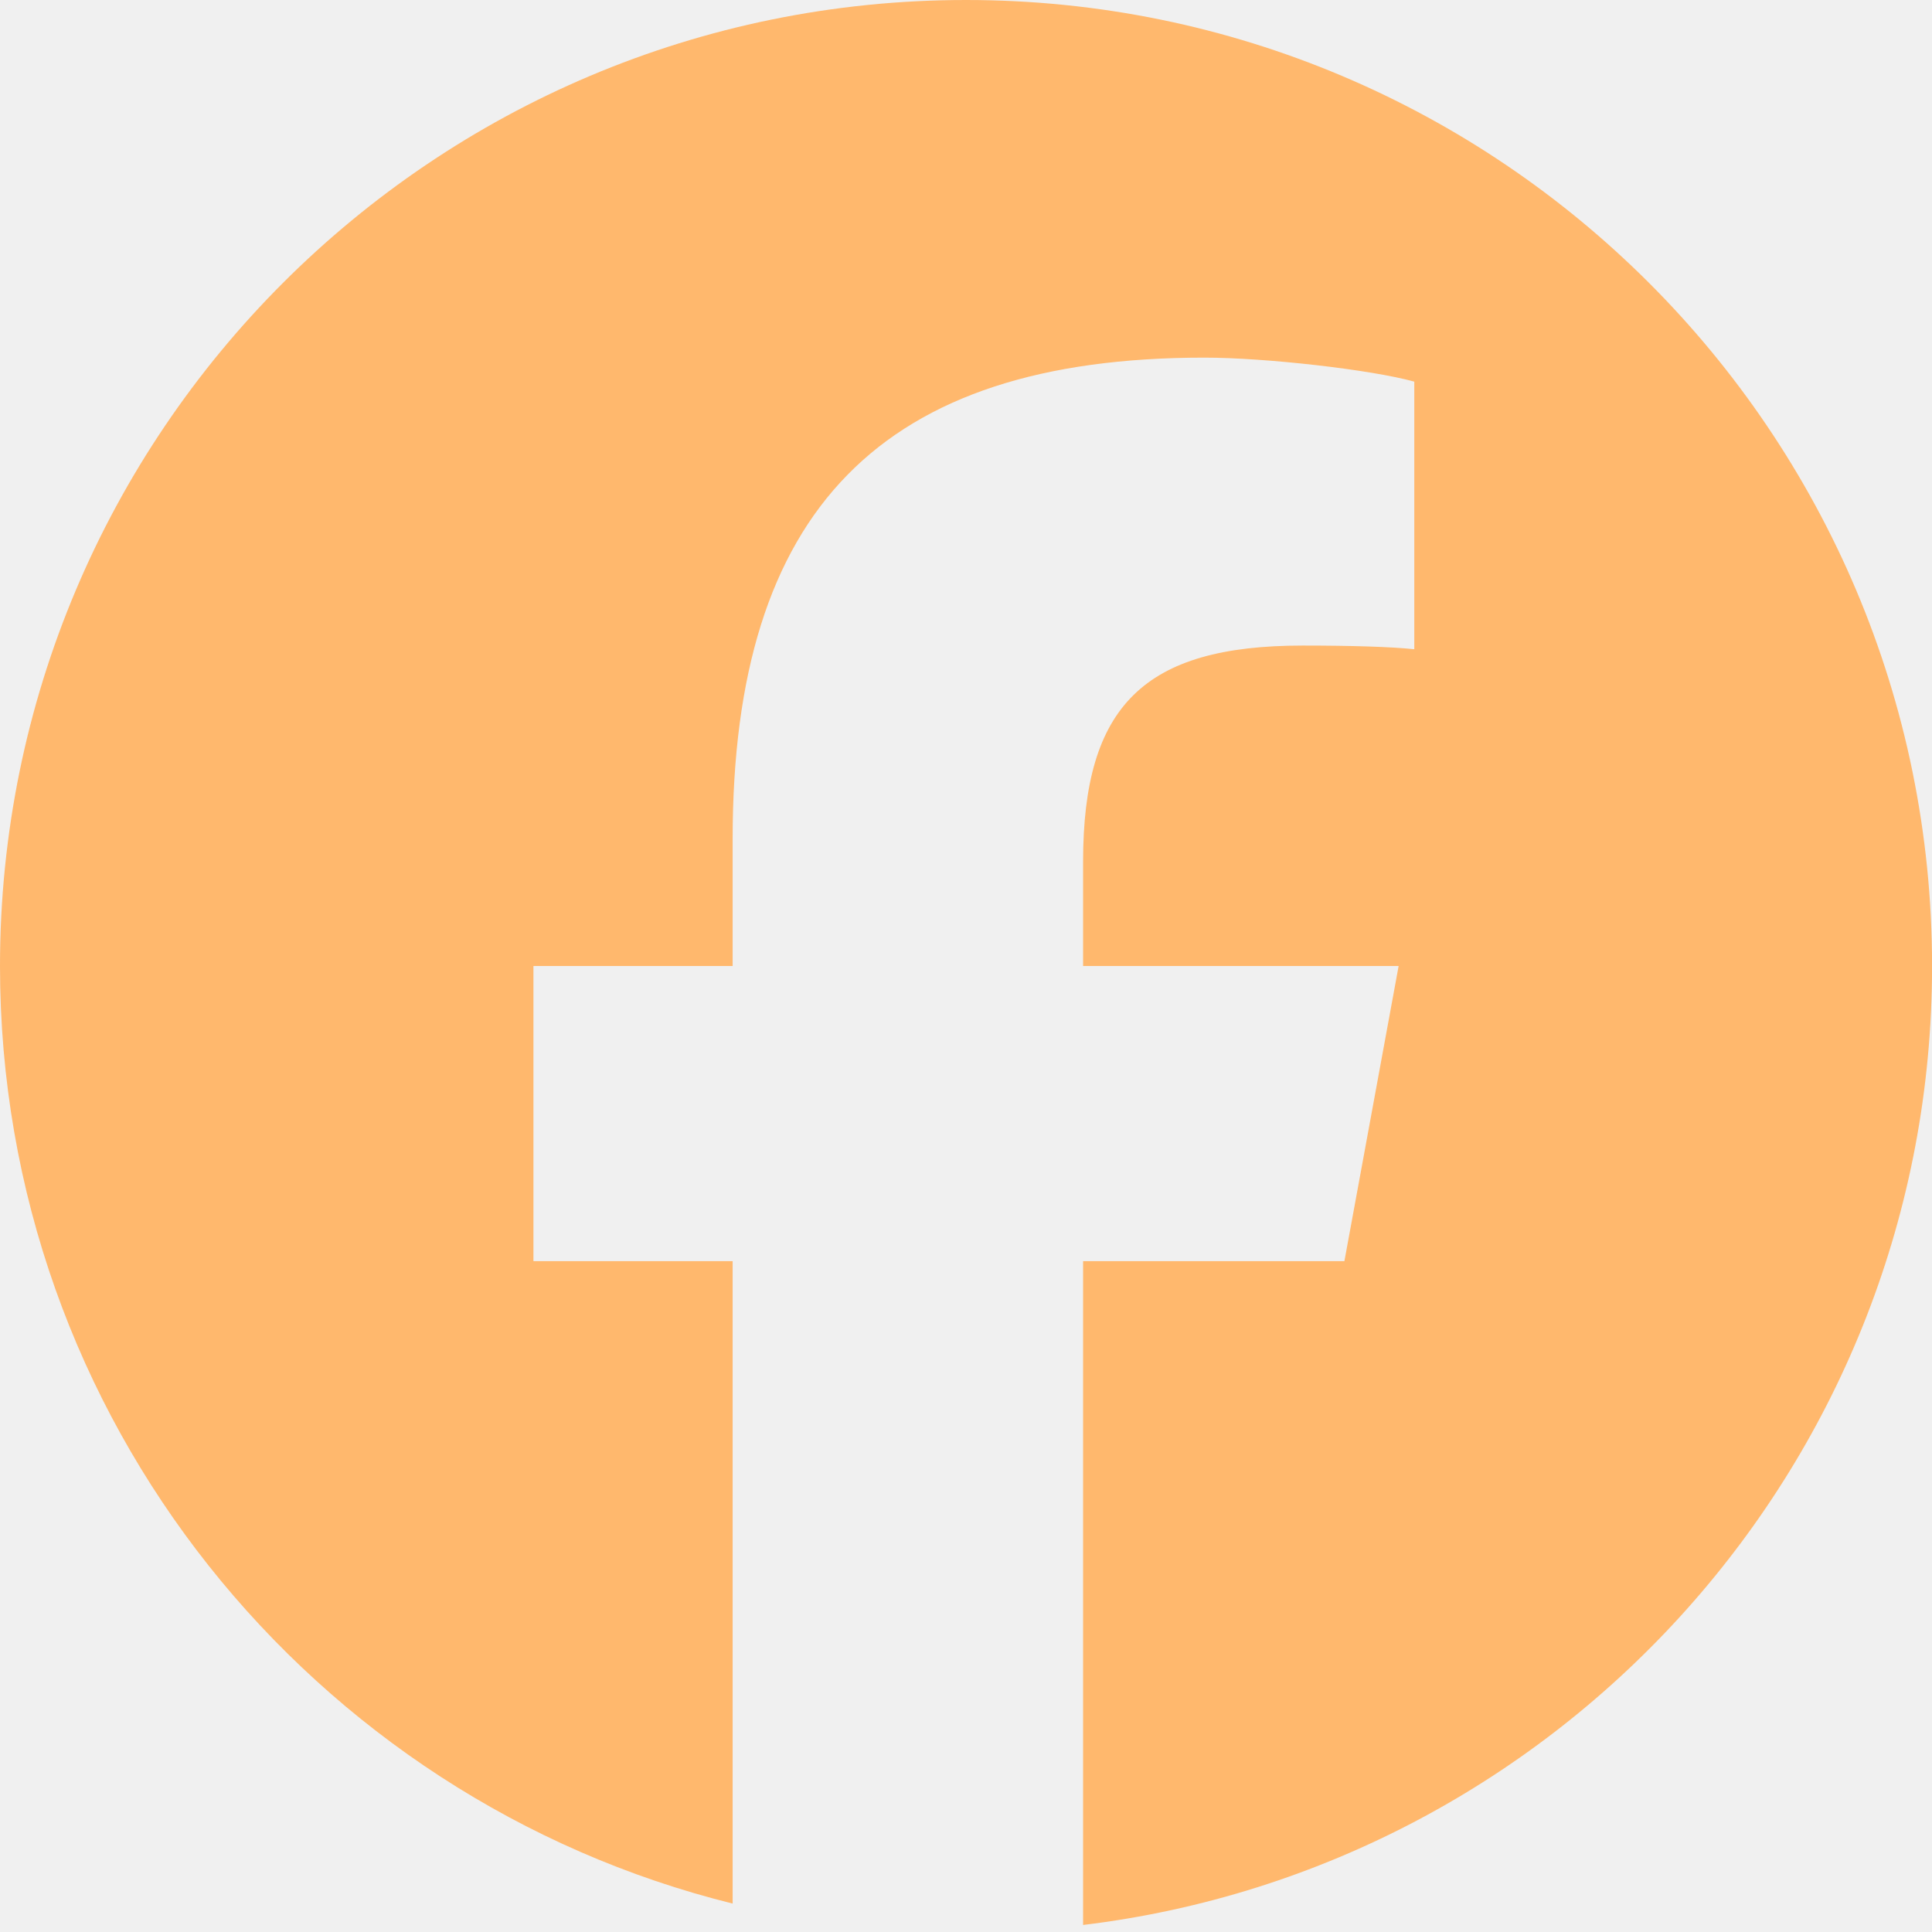
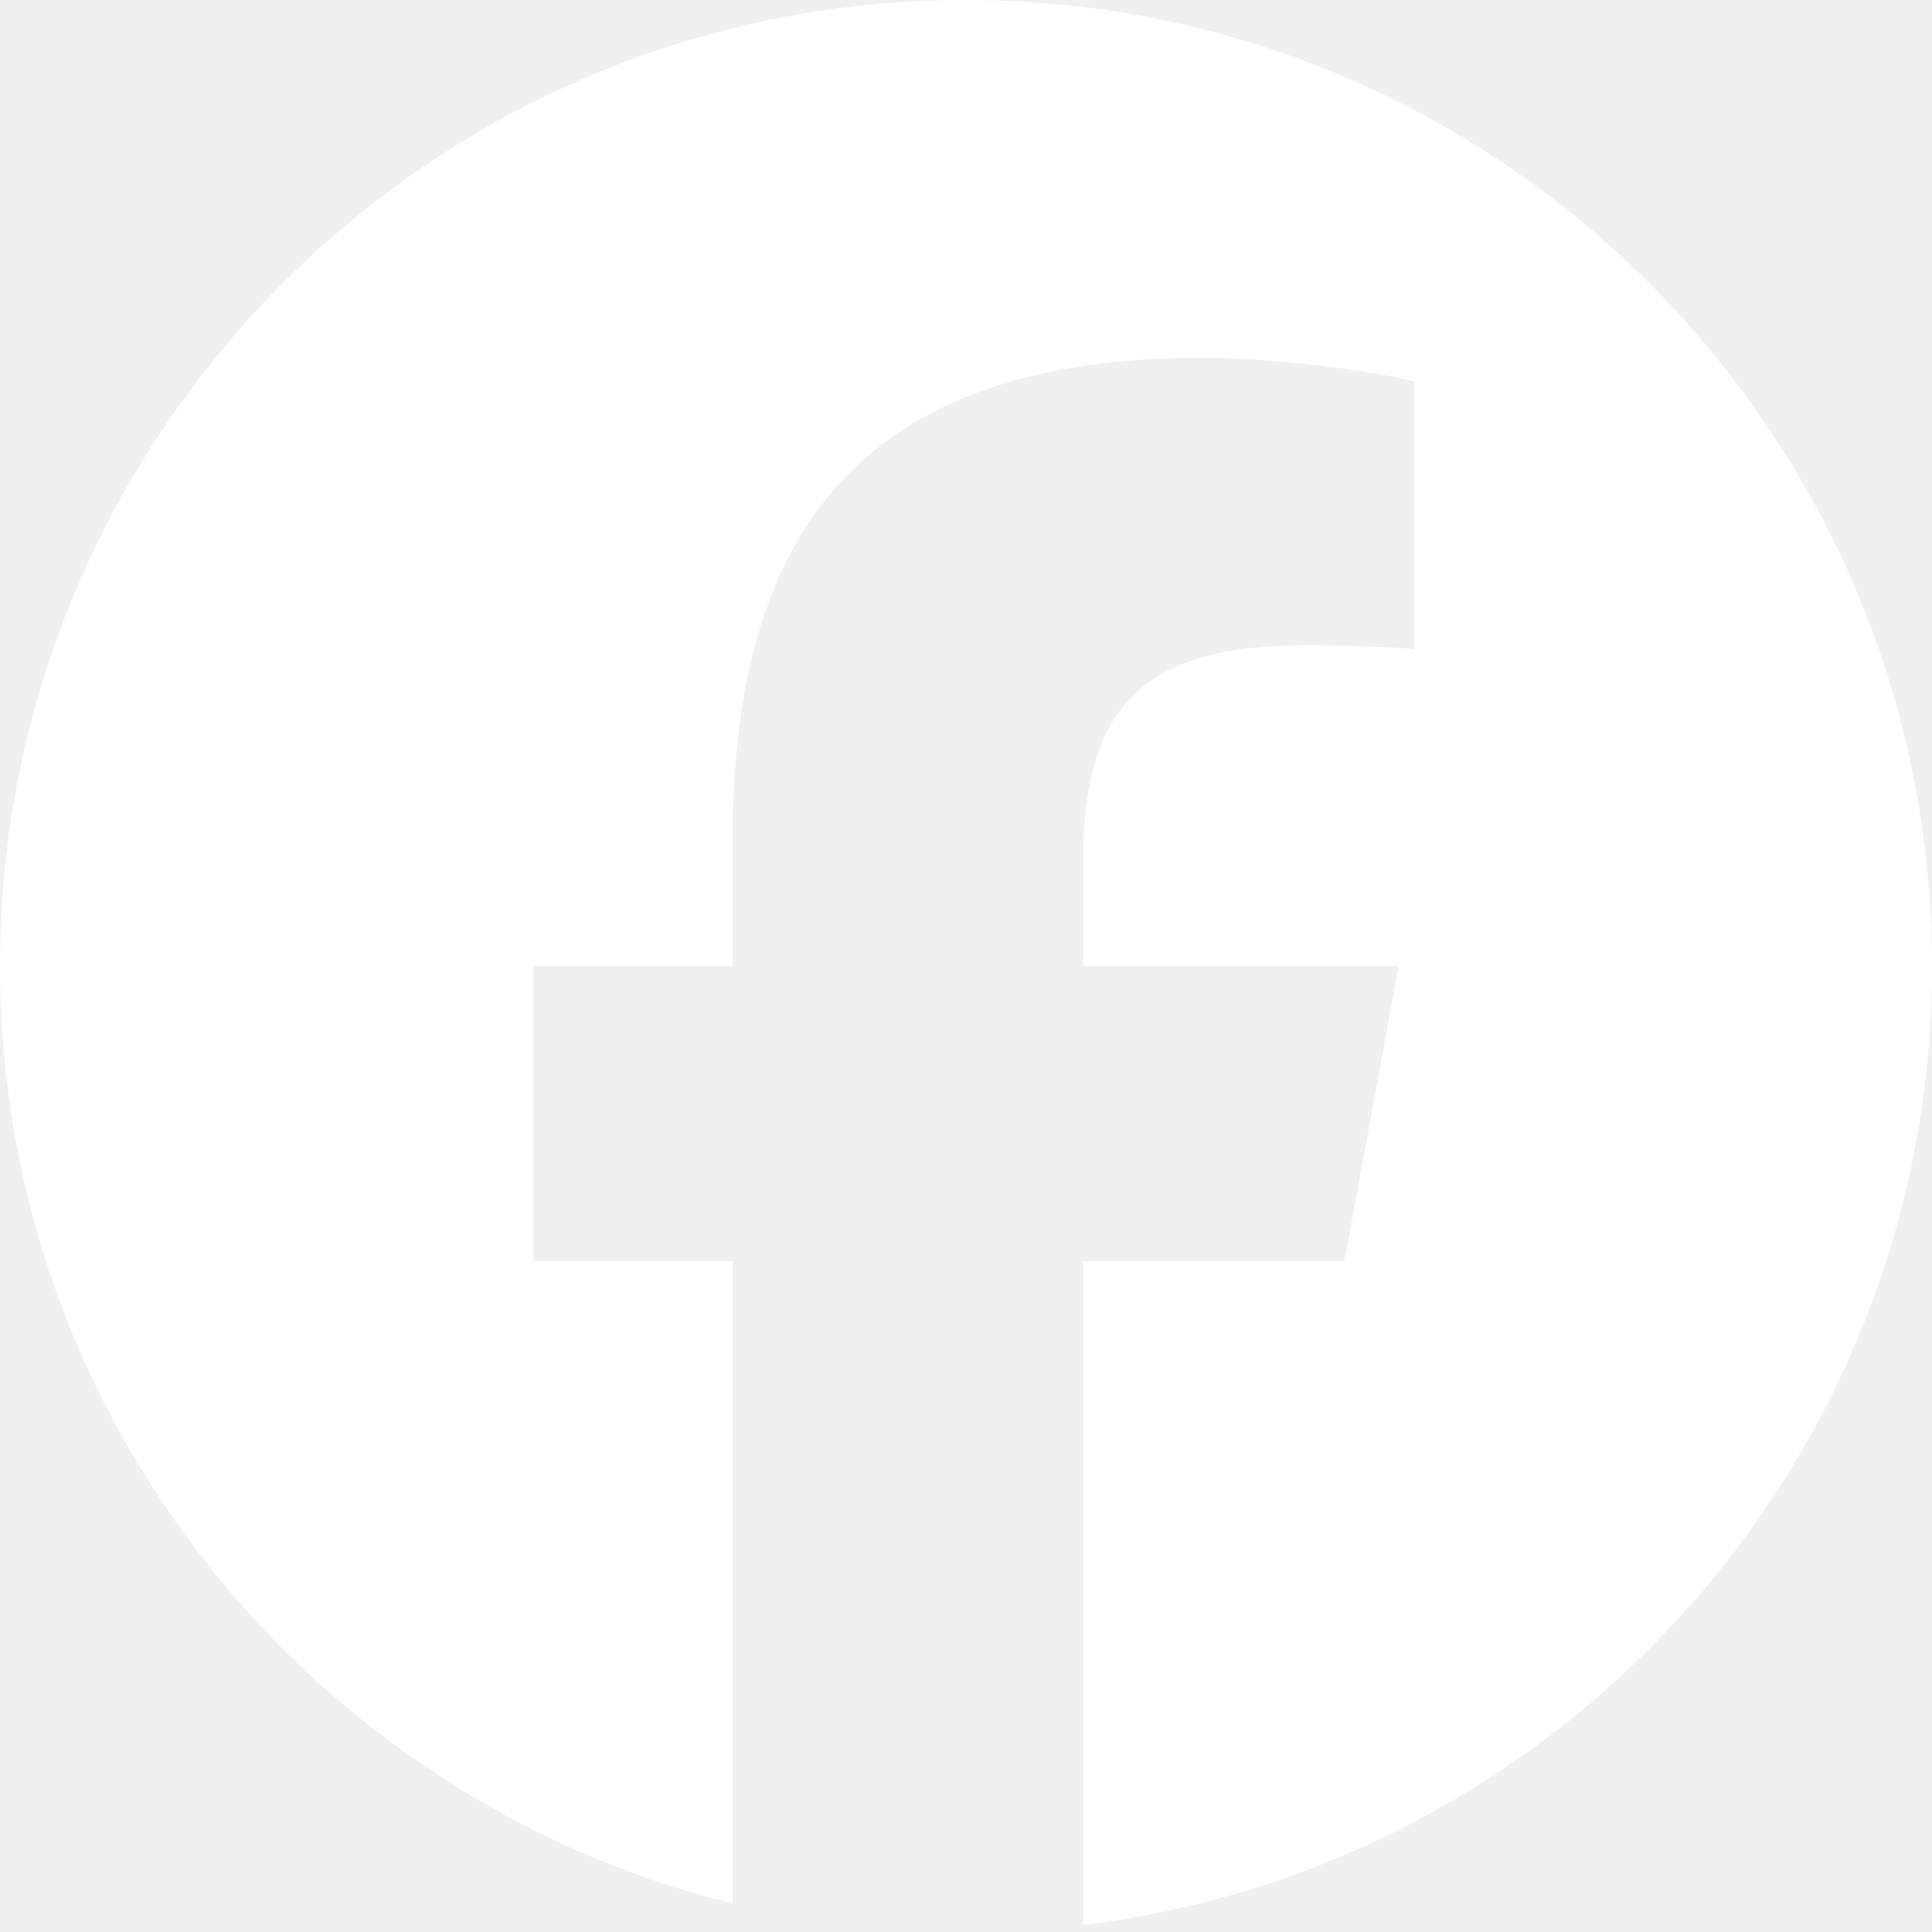
<svg xmlns="http://www.w3.org/2000/svg" preserveAspectRatio="none" overflow="visible" style="display: block;" width="28" height="28" viewBox="0 0 28 28" fill="none">
  <g id="face" clip-path="url(#clip0_0_10)">
-     <path id="Vector" d="M14 0C6.268 0 0 6.268 0 14C0 20.565 4.52 26.075 10.618 27.588V18.278H7.731V14H10.618V12.156C10.618 7.391 12.775 5.183 17.453 5.183C18.34 5.183 19.87 5.357 20.497 5.531V9.409C20.166 9.374 19.592 9.356 18.879 9.356C16.584 9.356 15.697 10.226 15.697 12.487V14H20.27L19.484 18.278H15.697V27.898C22.629 27.06 28.001 21.158 28.001 14C28 6.268 21.732 0 14 0Z" fill="#FFB86D" />
+     <path id="Vector" d="M14 0C6.268 0 0 6.268 0 14C0 20.565 4.52 26.075 10.618 27.588V18.278H7.731V14H10.618V12.156C10.618 7.391 12.775 5.183 17.453 5.183C18.34 5.183 19.87 5.357 20.497 5.531V9.409C20.166 9.374 19.592 9.356 18.879 9.356C16.584 9.356 15.697 10.226 15.697 12.487V14H20.27L19.484 18.278H15.697V27.898C22.629 27.06 28.001 21.158 28.001 14C28 6.268 21.732 0 14 0Z" fill="white" />
  </g>
  <defs>
    <clipPath id="clip0_0_10">
      <rect width="28" height="28" fill="white" />
    </clipPath>
  </defs>
</svg>
